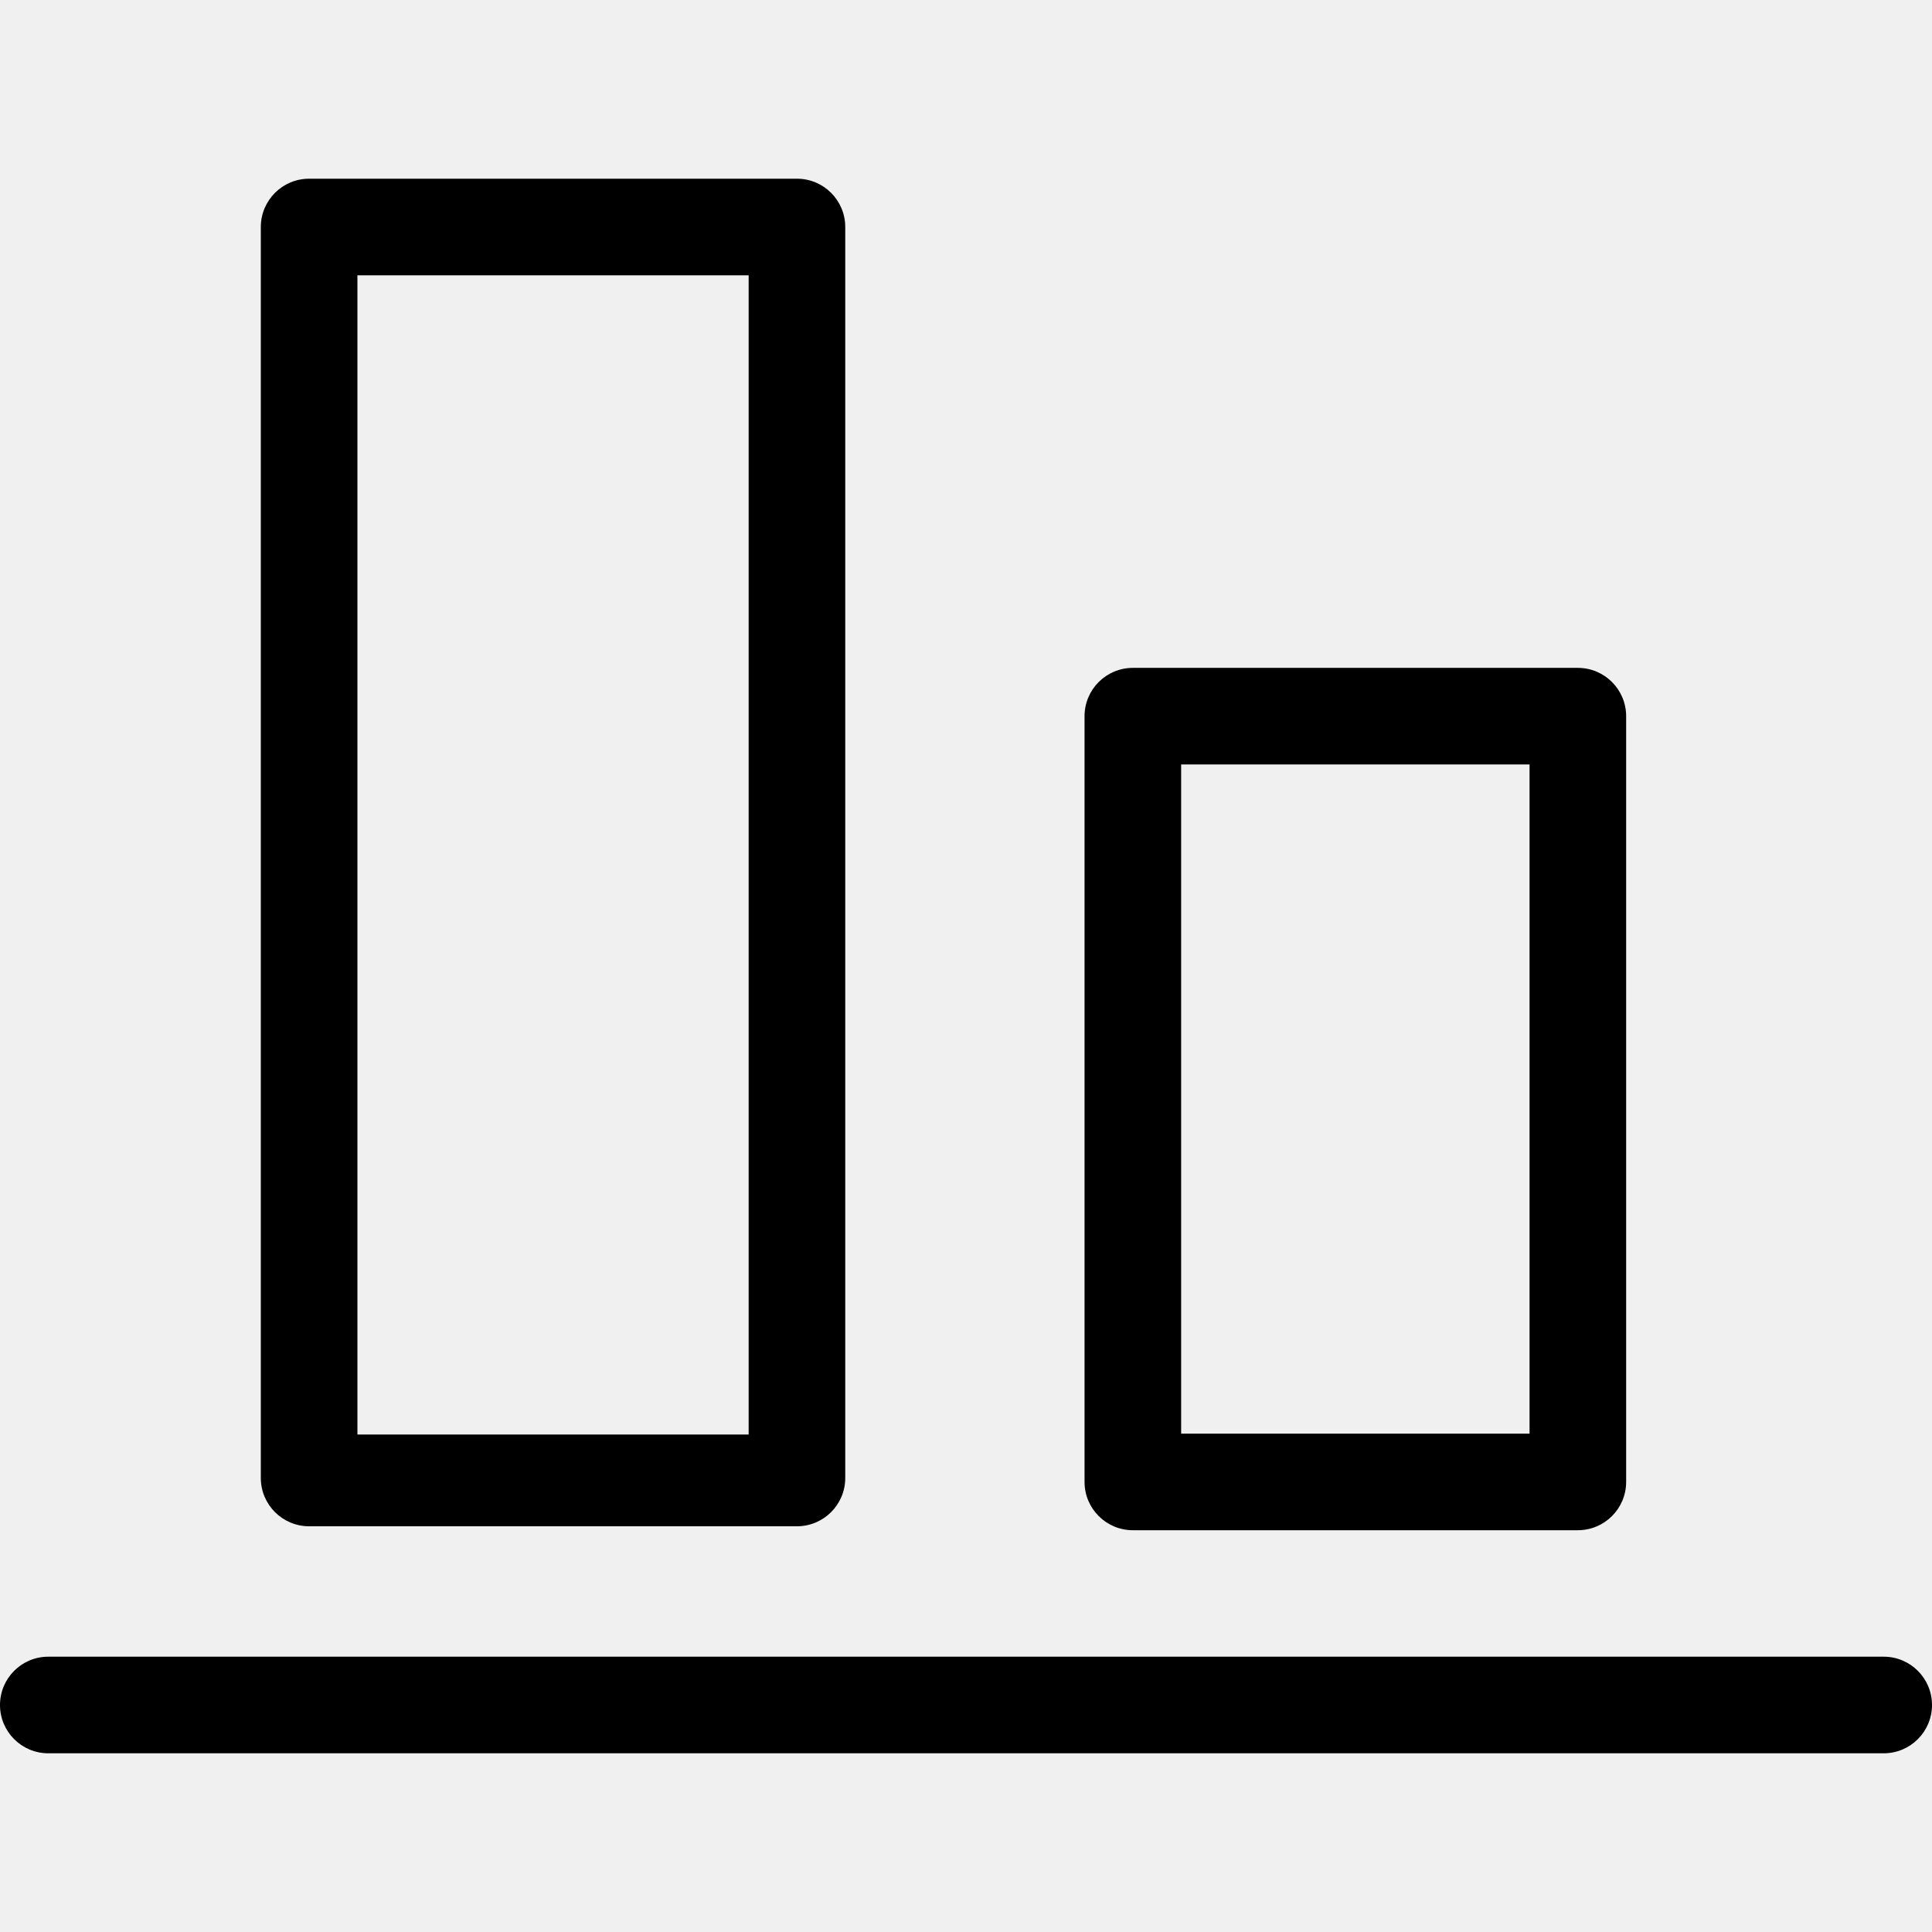
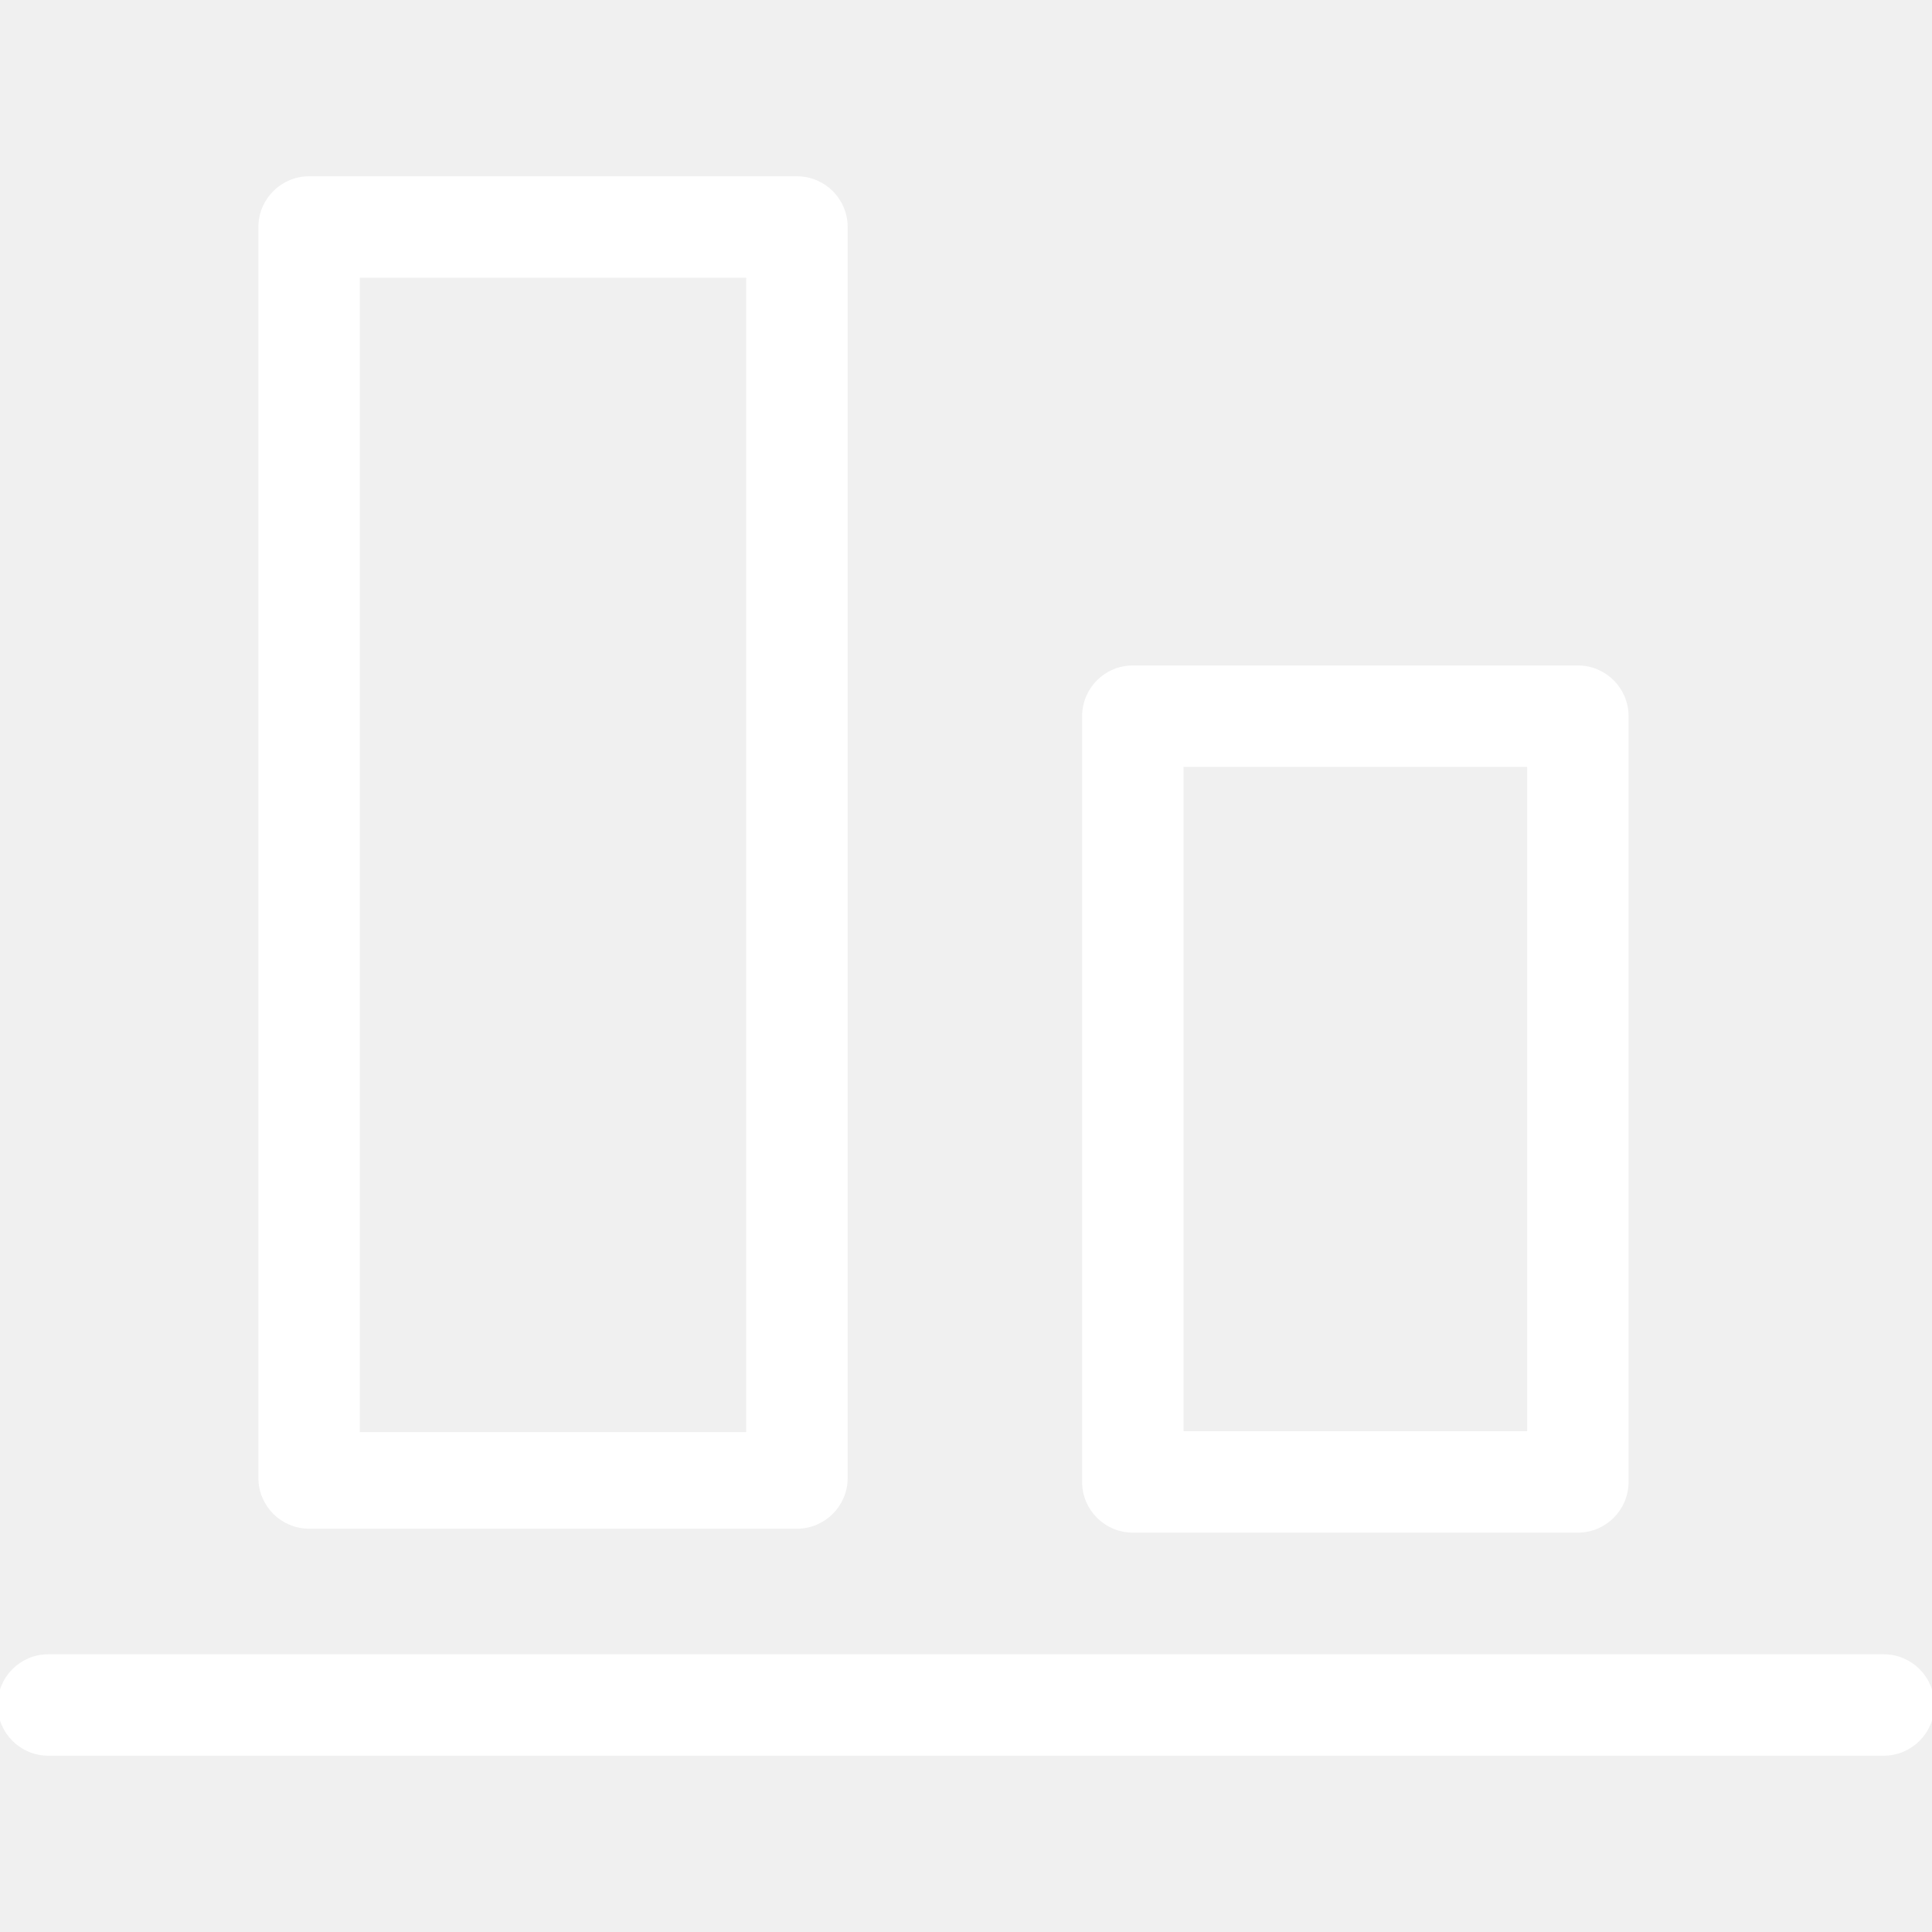
<svg xmlns="http://www.w3.org/2000/svg" height="400pt" viewBox="0 -37 400 400" width="400pt">
  <path d="m66 10.418h50.676v259.398h-50.676zm0 0" fill="transparent" />
  <path d="m236.438 110.418h46.066v160.191h-46.066zm0 0" fill="transparent" />
-   <path d="m326.676 279.816h-92.133c-5.523 0-10-4.48-10-10v-158.539c0-5.523 4.477-10 10-10h92.133c5.523 0 10 4.477 10 10v158.539c0 5.52-4.477 10-10 10zm-82.133-20h72.133v-138.539h-72.133zm0 0" />
+   <path stroke="#ffffff" fill="#ffffff" d="m326.676 279.816h-92.133c-5.523 0-10-4.48-10-10v-158.539c0-5.523 4.477-10 10-10h92.133c5.523 0 10 4.477 10 10v158.539c0 5.52-4.477 10-10 10zm-82.133-20h72.133v-138.539h-72.133zm0 0" />
  <g>
-     <path d="m175 10c0-5.523-4.477-10-10-10h-101c-5.523 0-10 4.477-10 10v259c0 5.523 4.477 10 10 10h101c5.523 0 10-4.477 10-10zm-101 10h81v240h-81zm0 0" />
-     <path d="m390 306h-380c-5.523 0-10 4.477-10 10s4.477 10 10 10h380c5.523 0 10-4.477 10-10s-4.477-10-10-10zm0 0" />
+     <path stroke="#ffffff" fill="#ffffff" d="m175 10c0-5.523-4.477-10-10-10h-101c-5.523 0-10 4.477-10 10v259c0 5.523 4.477 10 10 10h101c5.523 0 10-4.477 10-10zm-101 10h81v240h-81zm0 0" />
+     <path stroke="#ffffff" fill="#ffffff" d="m390 306h-380c-5.523 0-10 4.477-10 10s4.477 10 10 10h380c5.523 0 10-4.477 10-10s-4.477-10-10-10zm0 0" />
  </g>
</svg>
